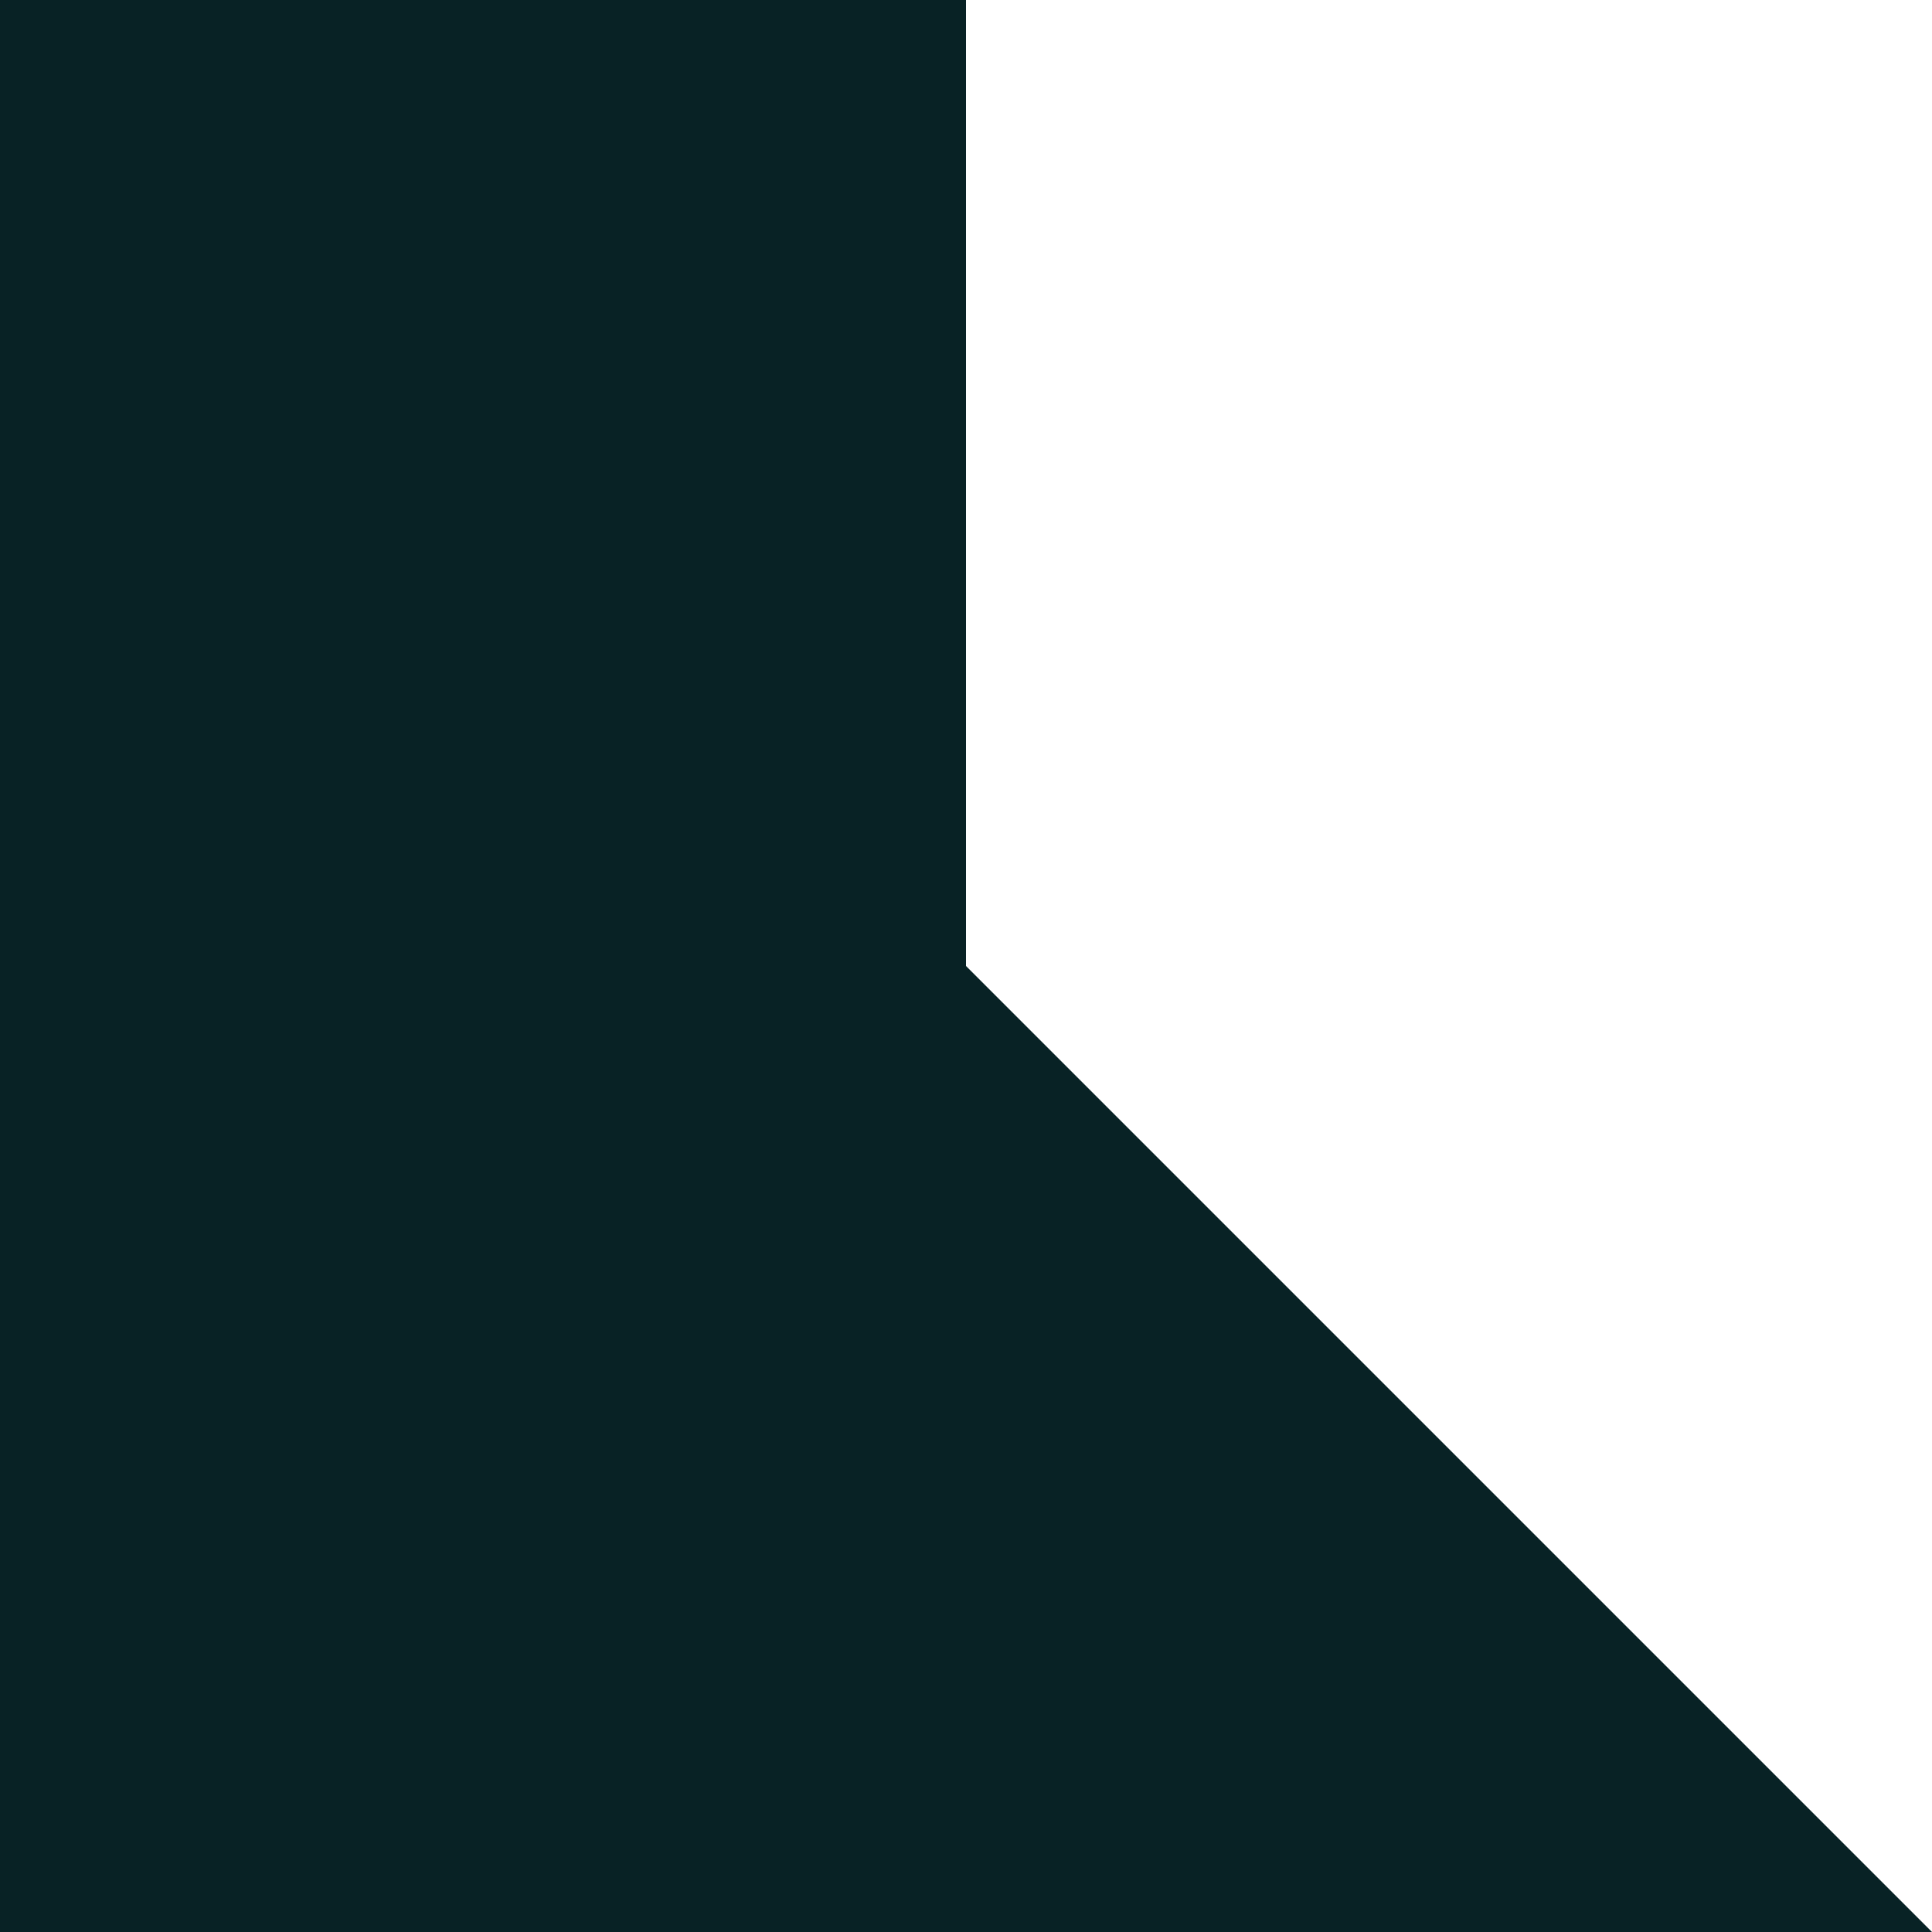
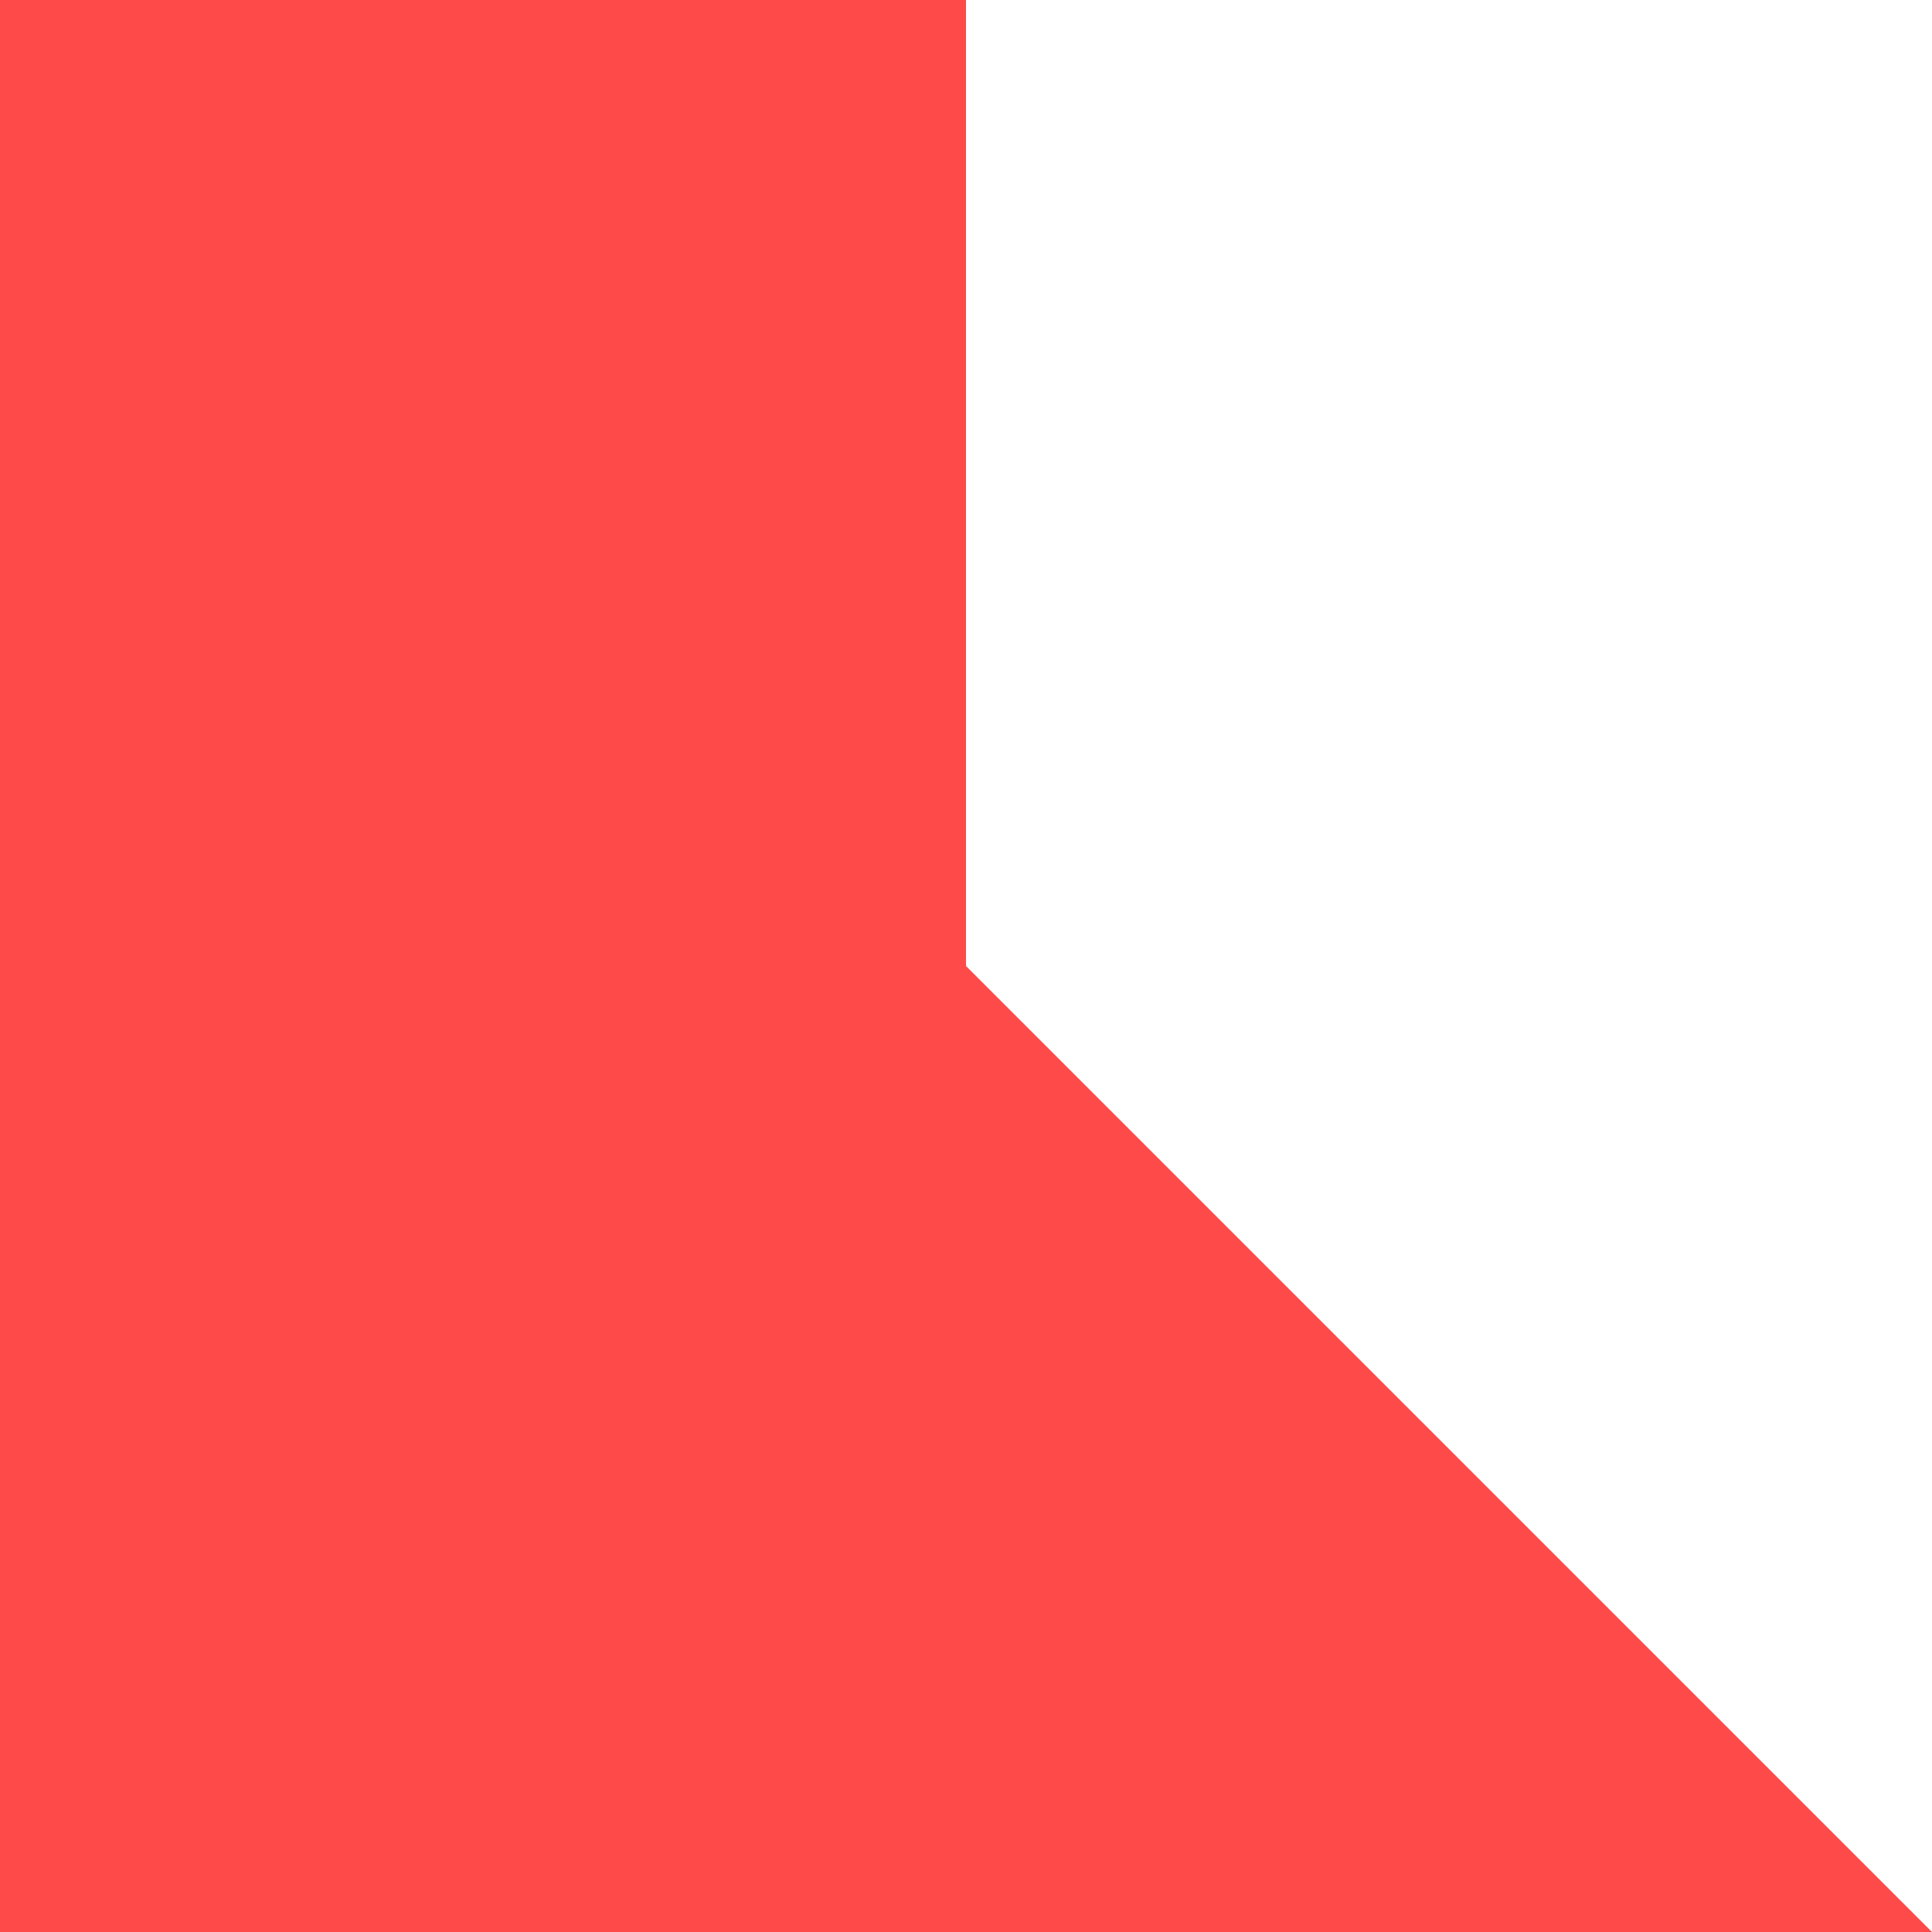
<svg xmlns="http://www.w3.org/2000/svg" id="LEG_0" viewBox="0 0 20 20">
  <defs>
-     <style>.cls-1{fill:#082225;}</style>
+     <style>.cls-1{fill:#fe4a49;}</style>
  </defs>
  <polygon class="cls-1" points="10 10 10 0 0 0 0 20 20 20 10 10" />
</svg>
